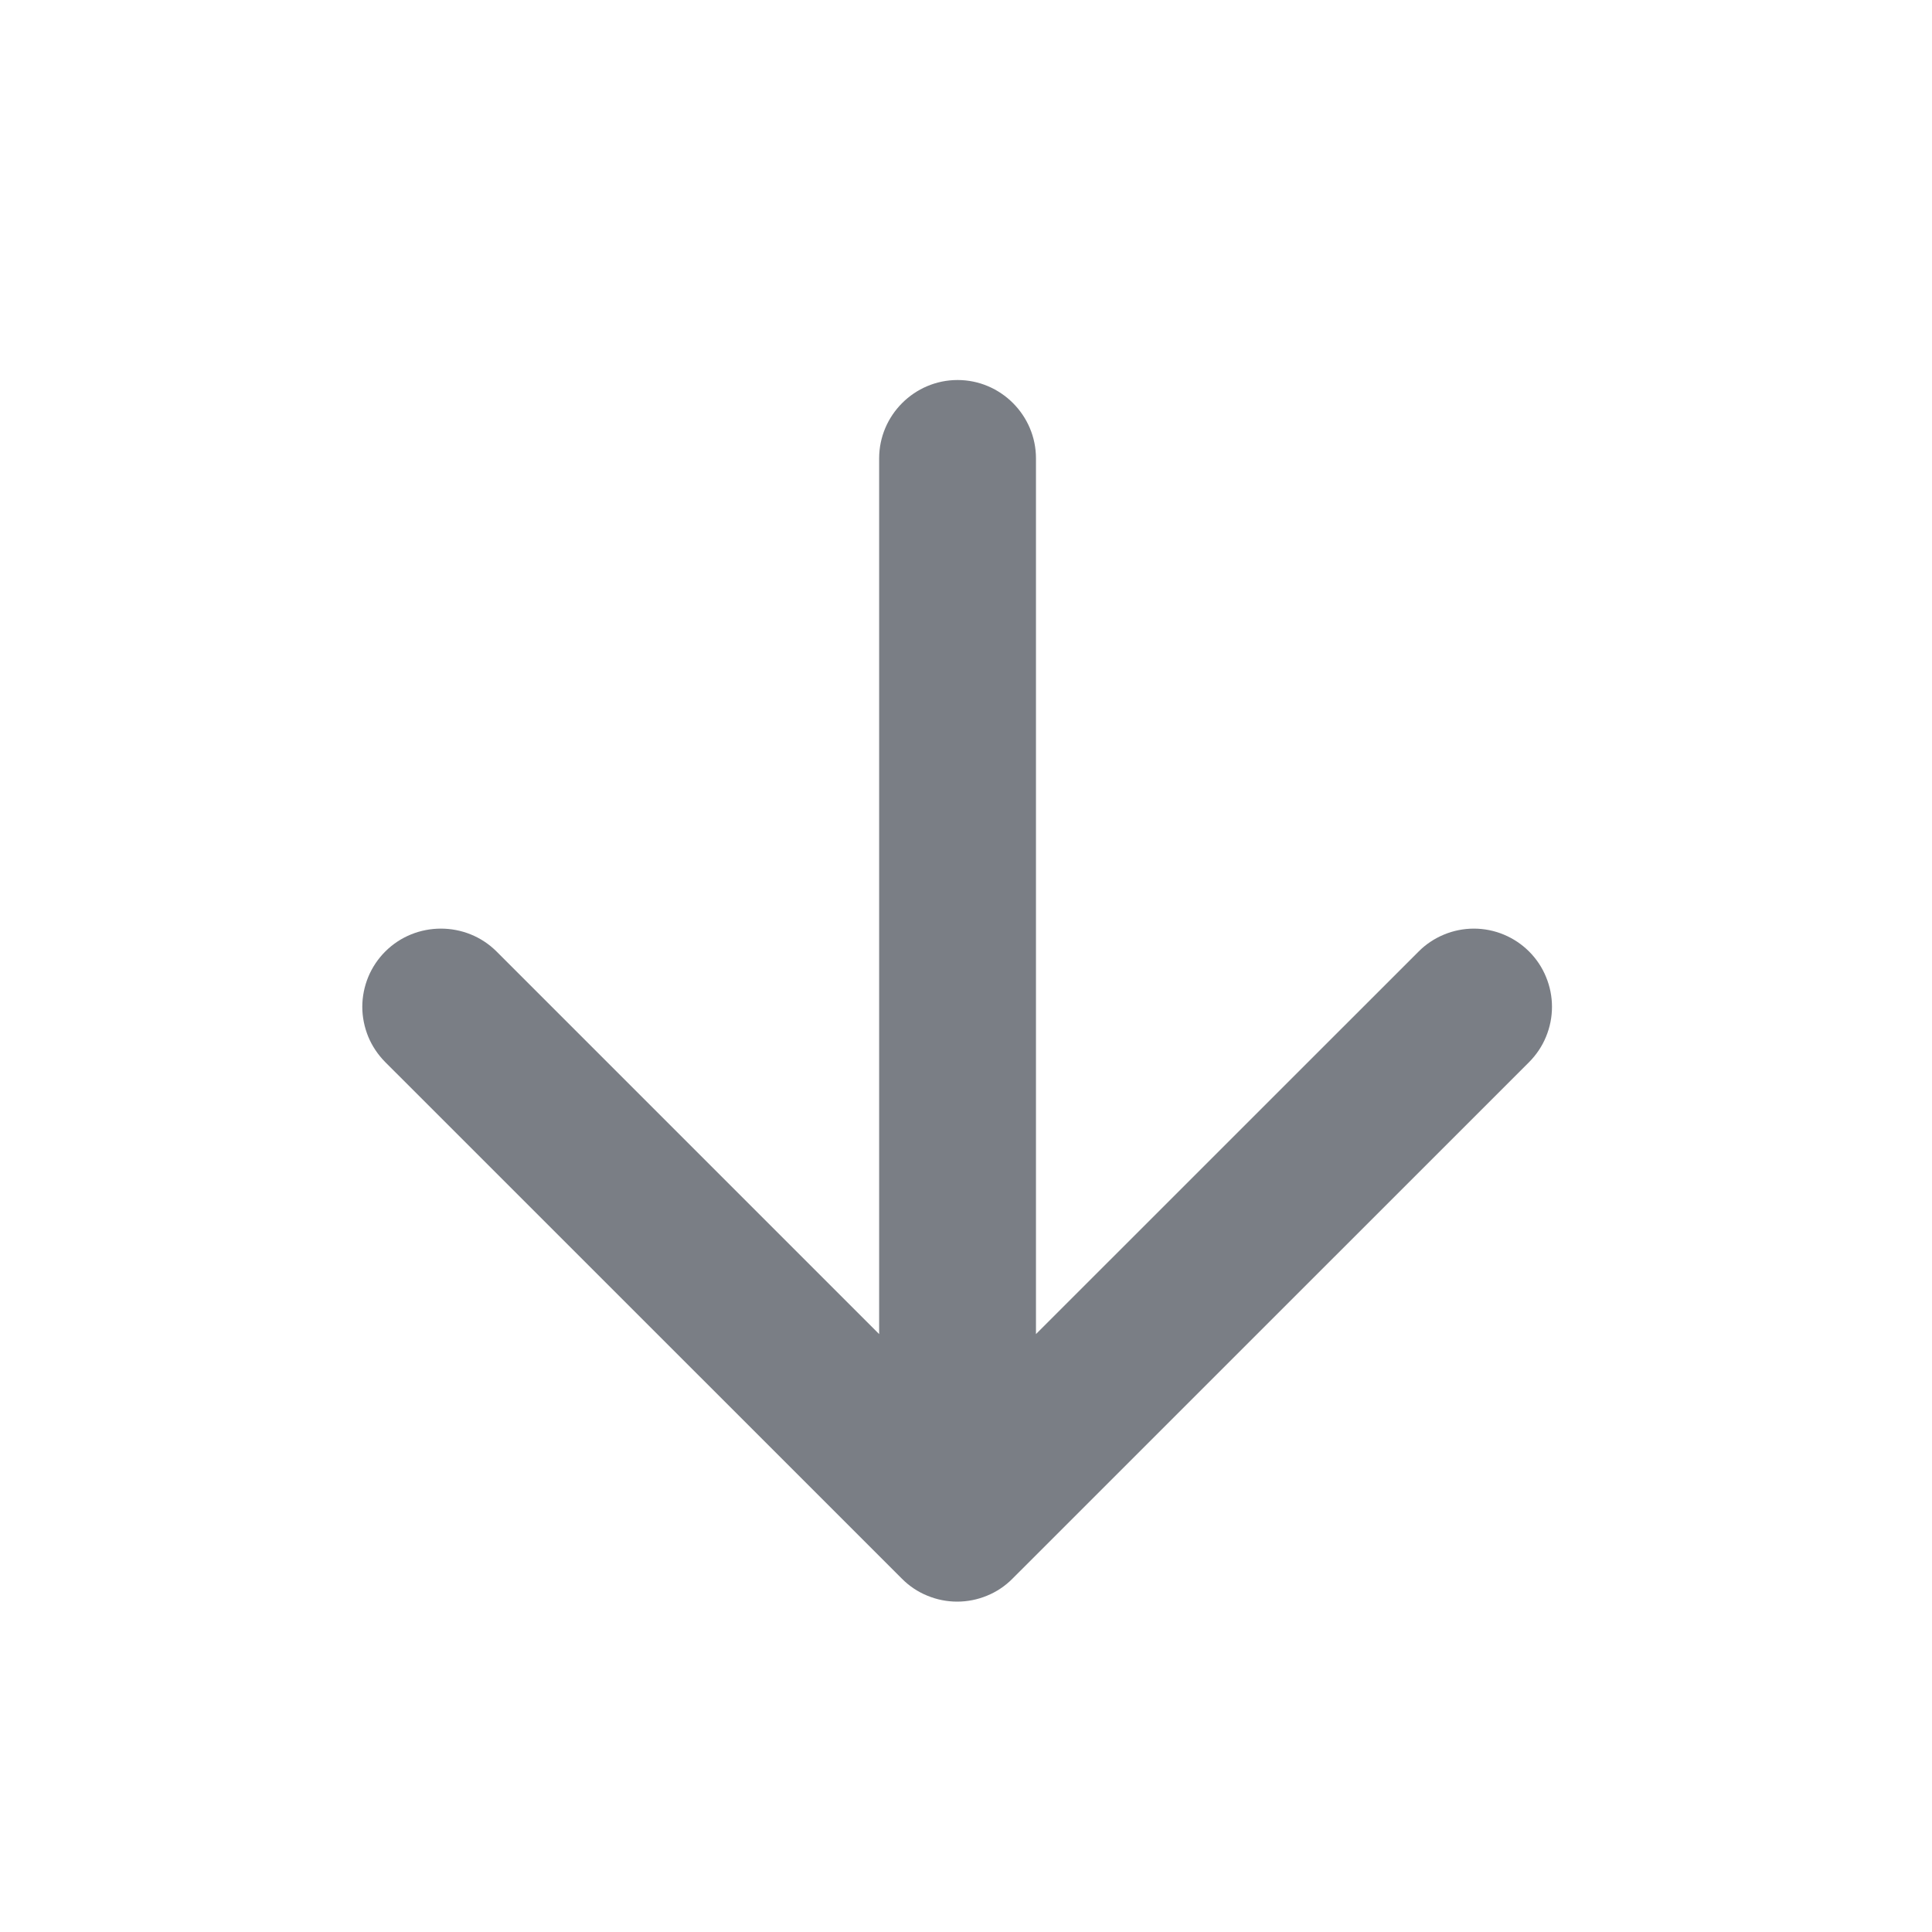
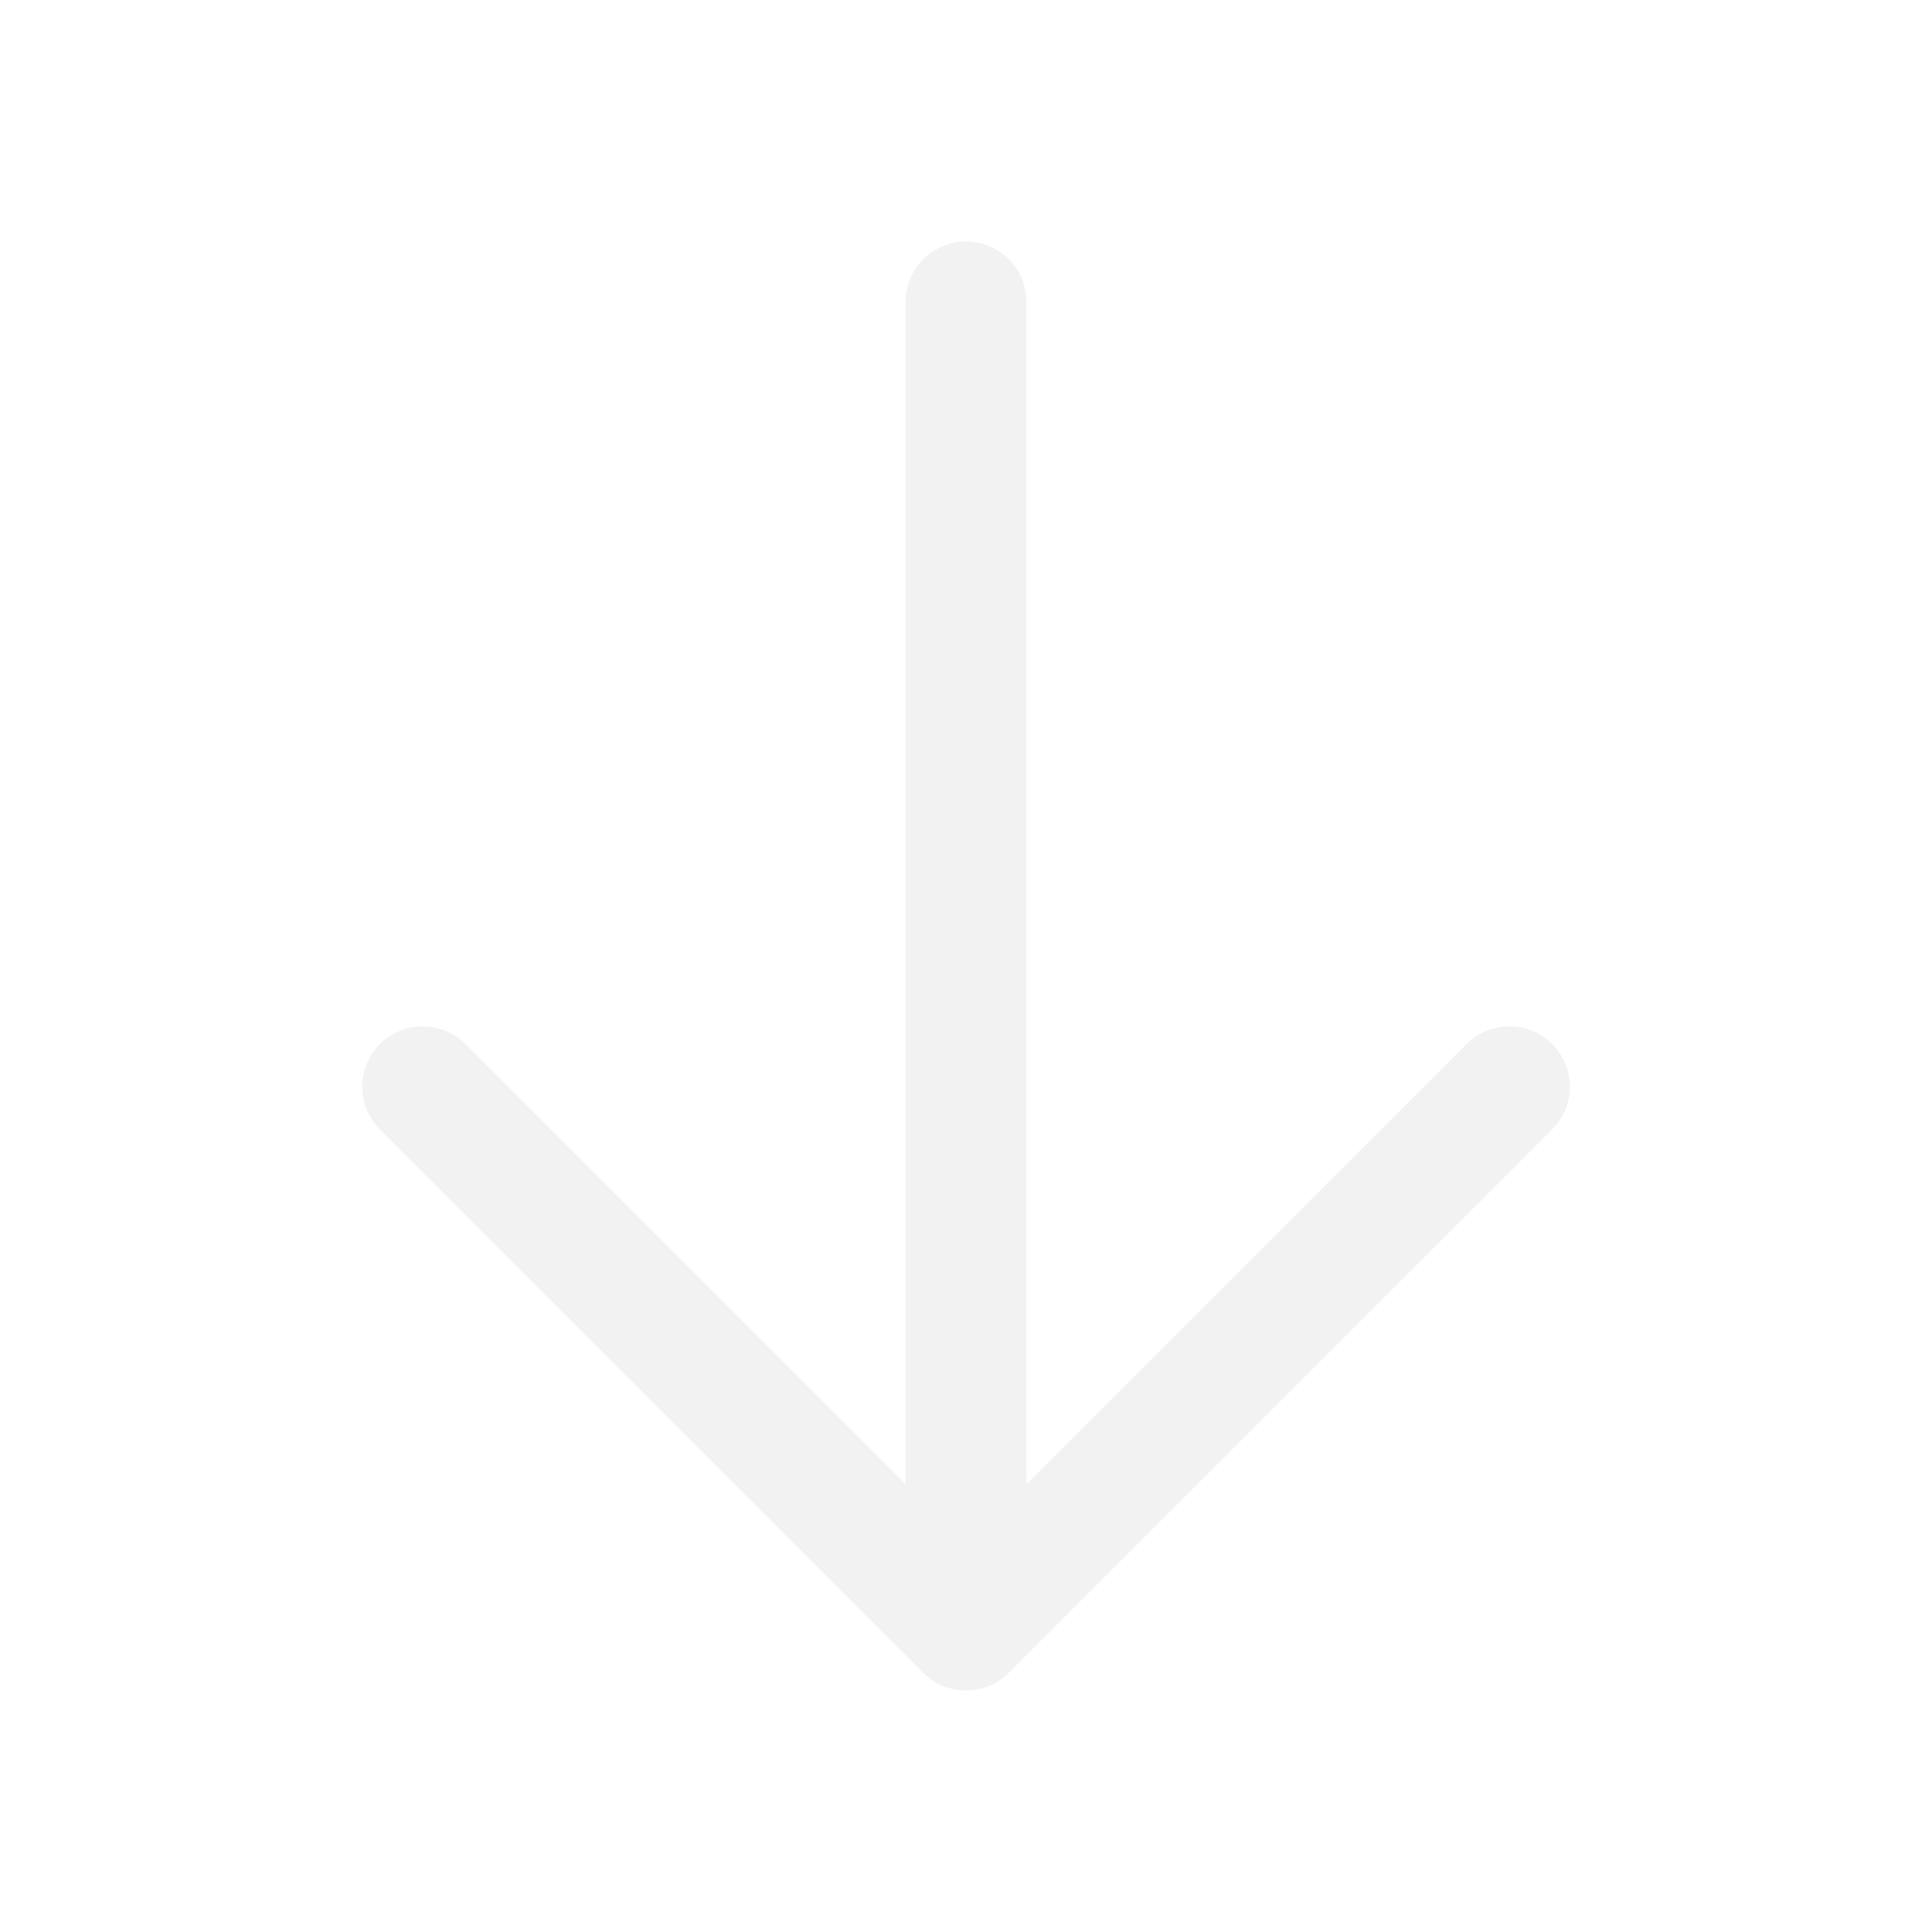
- <svg xmlns="http://www.w3.org/2000/svg" width="23" height="23" viewBox="0 0 23 23" fill="none">
-   <path d="M10.466 5.457L10.466 15.882L5.912 11.328C5.548 10.964 4.95 10.964 4.586 11.328C4.5 11.414 4.431 11.517 4.384 11.63C4.338 11.742 4.313 11.864 4.313 11.986C4.313 12.108 4.338 12.229 4.384 12.342C4.431 12.455 4.5 12.557 4.586 12.644L10.737 18.794C10.823 18.881 10.926 18.95 11.039 18.996C11.152 19.043 11.273 19.067 11.395 19.067C11.517 19.067 11.638 19.043 11.751 18.996C11.864 18.95 11.967 18.881 12.053 18.794L18.204 12.644C18.29 12.557 18.359 12.455 18.405 12.342C18.452 12.229 18.476 12.108 18.476 11.986C18.476 11.864 18.452 11.743 18.405 11.63C18.359 11.517 18.29 11.414 18.204 11.328C18.117 11.241 18.015 11.173 17.902 11.126C17.789 11.079 17.668 11.055 17.546 11.055C17.424 11.055 17.303 11.079 17.19 11.126C17.077 11.173 16.974 11.241 16.888 11.328L12.333 15.882L12.333 5.457C12.333 4.944 11.913 4.524 11.4 4.524C10.886 4.524 10.466 4.944 10.466 5.457Z" fill="#7A7E85" style="fill:#7A7E85;fill:color(display-p3 0.478 0.494 0.522);fill-opacity:1;" />
+ <svg xmlns="http://www.w3.org/2000/svg" width="16" height="16" viewBox="0 0 16 16" fill="none">
+   <path d="M12.854 9.354L8.354 13.854C8.308 13.9 8.252 13.937 8.192 13.962C8.131 13.987 8.066 14 8 14C7.935 14 7.87 13.987 7.809 13.962C7.748 13.937 7.693 13.9 7.647 13.854L3.147 9.354C3.053 9.26 3 9.133 3 9C3 8.867 3.053 8.74 3.147 8.646C3.24 8.552 3.368 8.5 3.5 8.5C3.633 8.5 3.76 8.552 3.854 8.646L7.5 12.293V2.5C7.5 2.367 7.553 2.24 7.647 2.146C7.74 2.053 7.868 2 8 2C8.133 2 8.26 2.053 8.354 2.146C8.448 2.24 8.5 2.367 8.5 2.5V12.293L12.146 8.646C12.24 8.552 12.368 8.5 12.5 8.5C12.633 8.5 12.76 8.552 12.854 8.646C12.948 8.74 13.001 8.867 13.001 9C13.001 9.133 12.948 9.26 12.854 9.354Z" fill="#F2F2F3" />
</svg>
